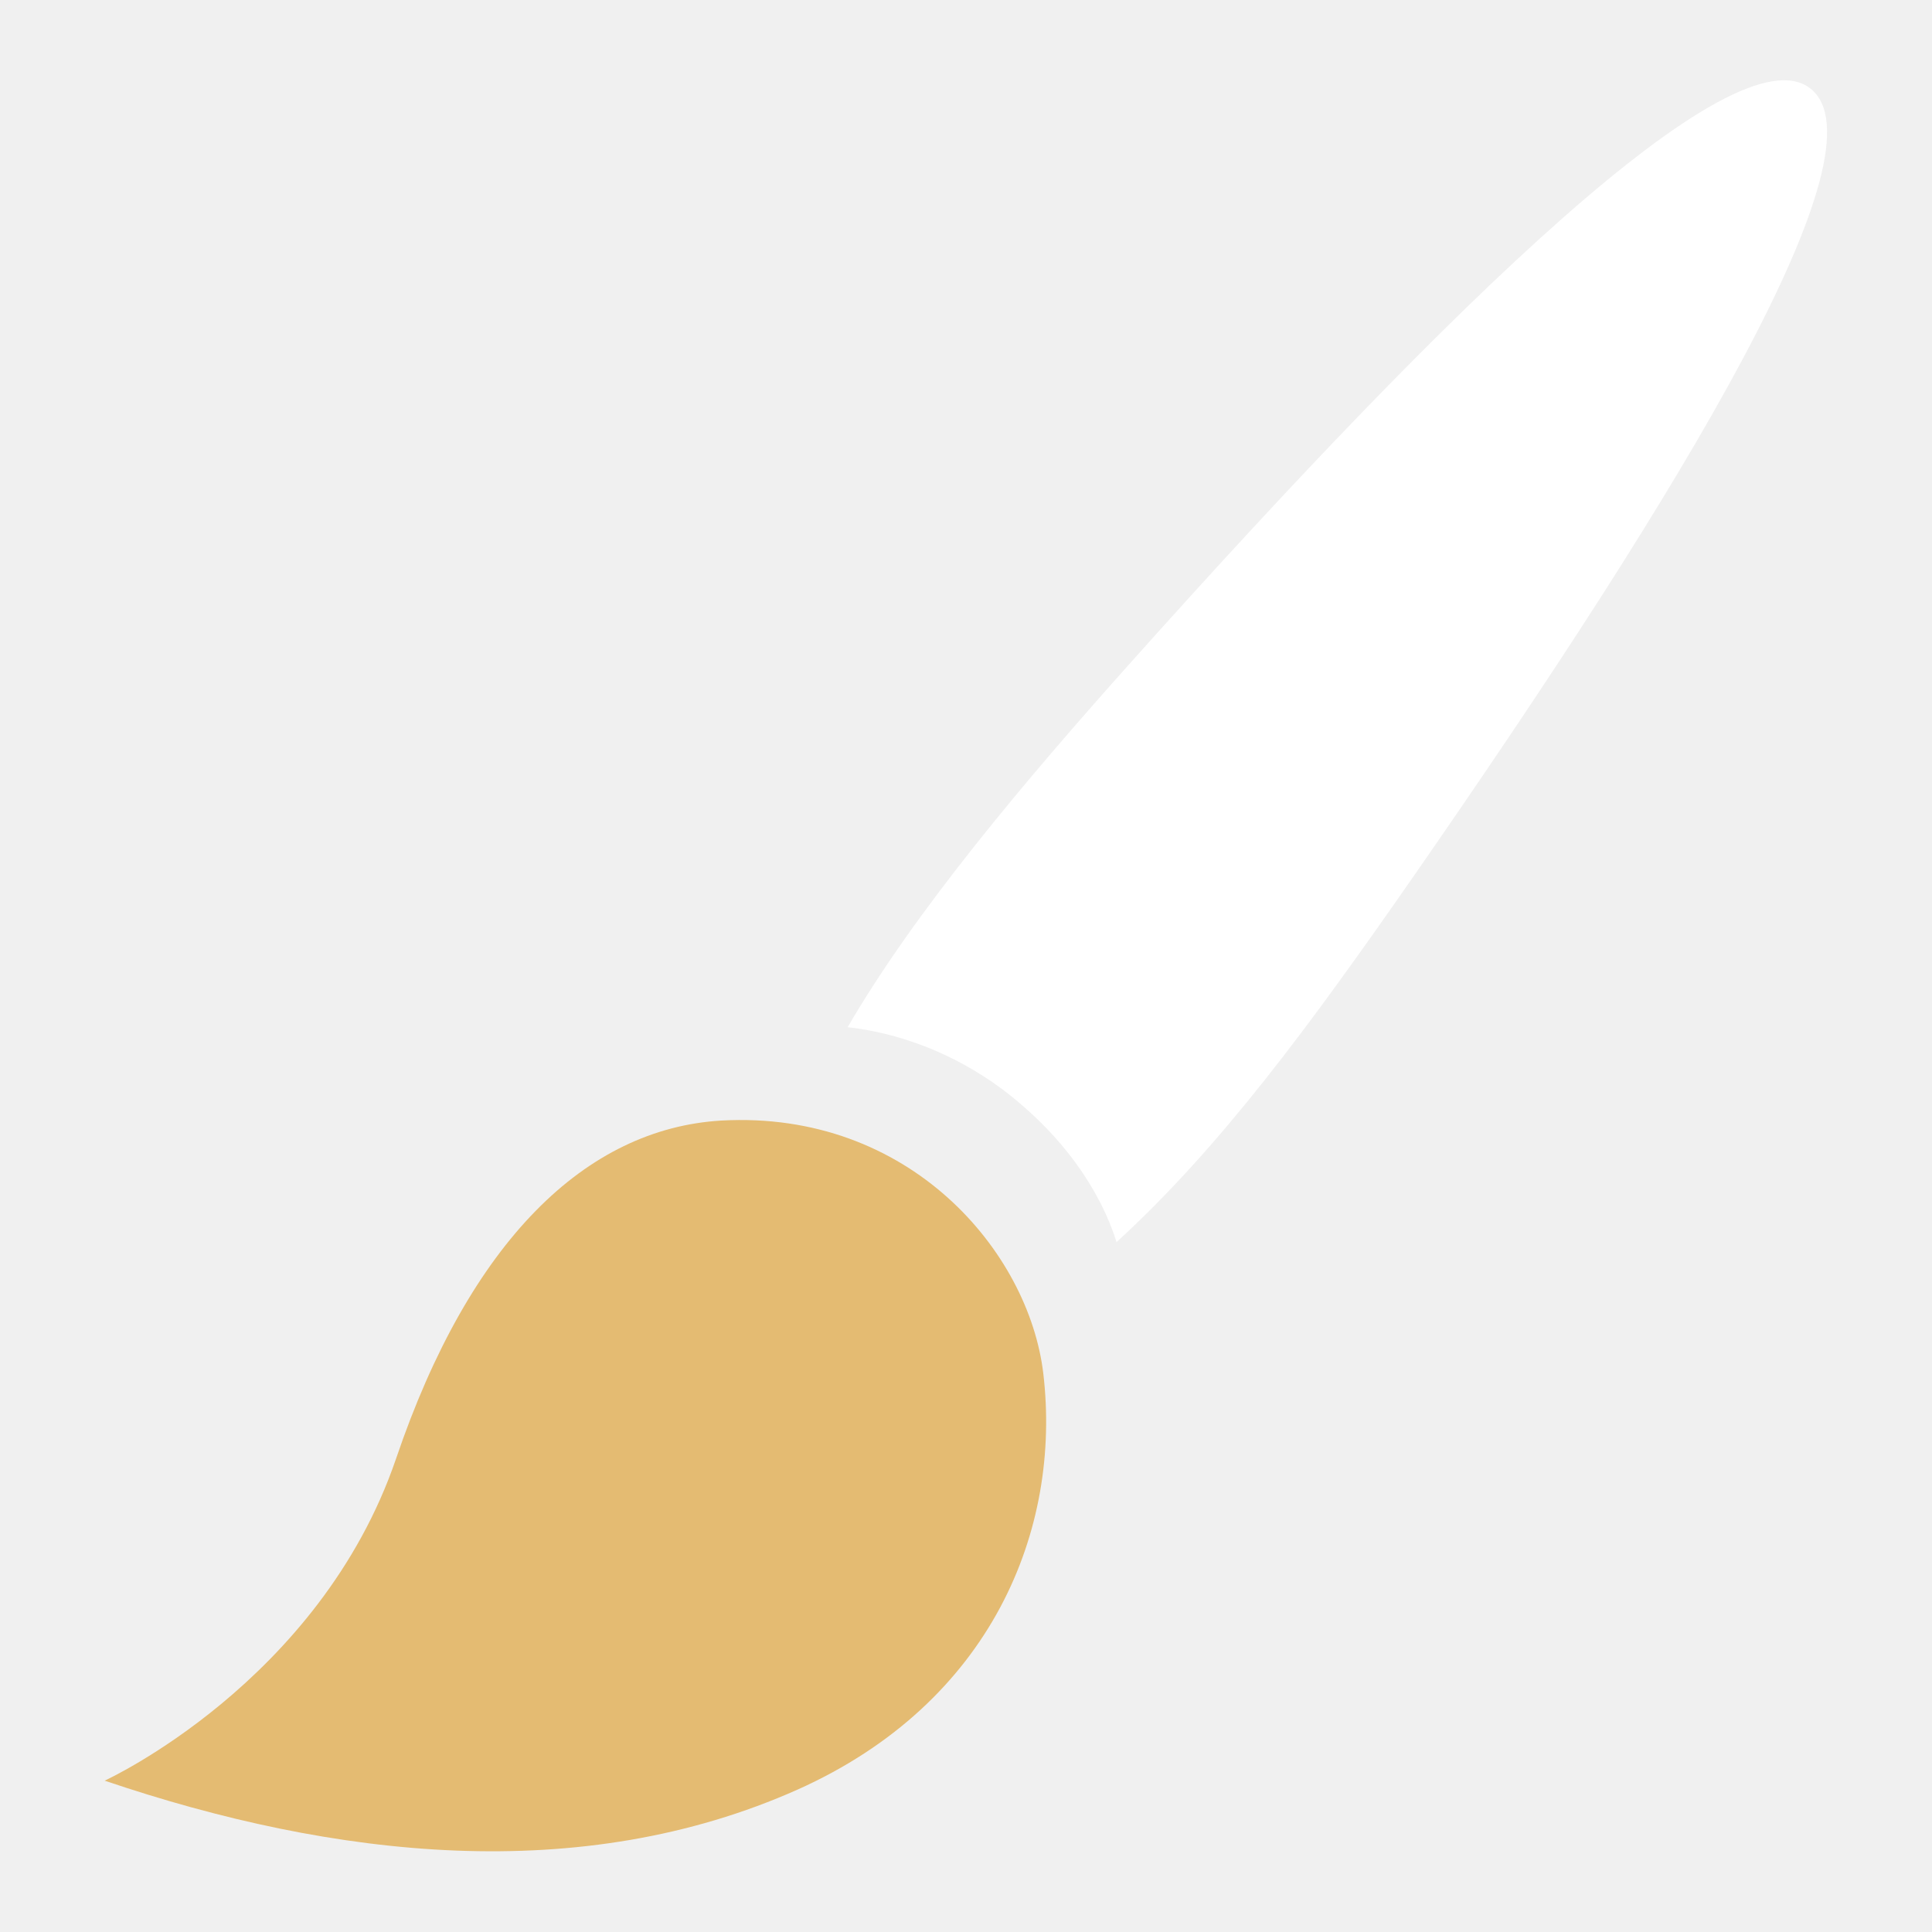
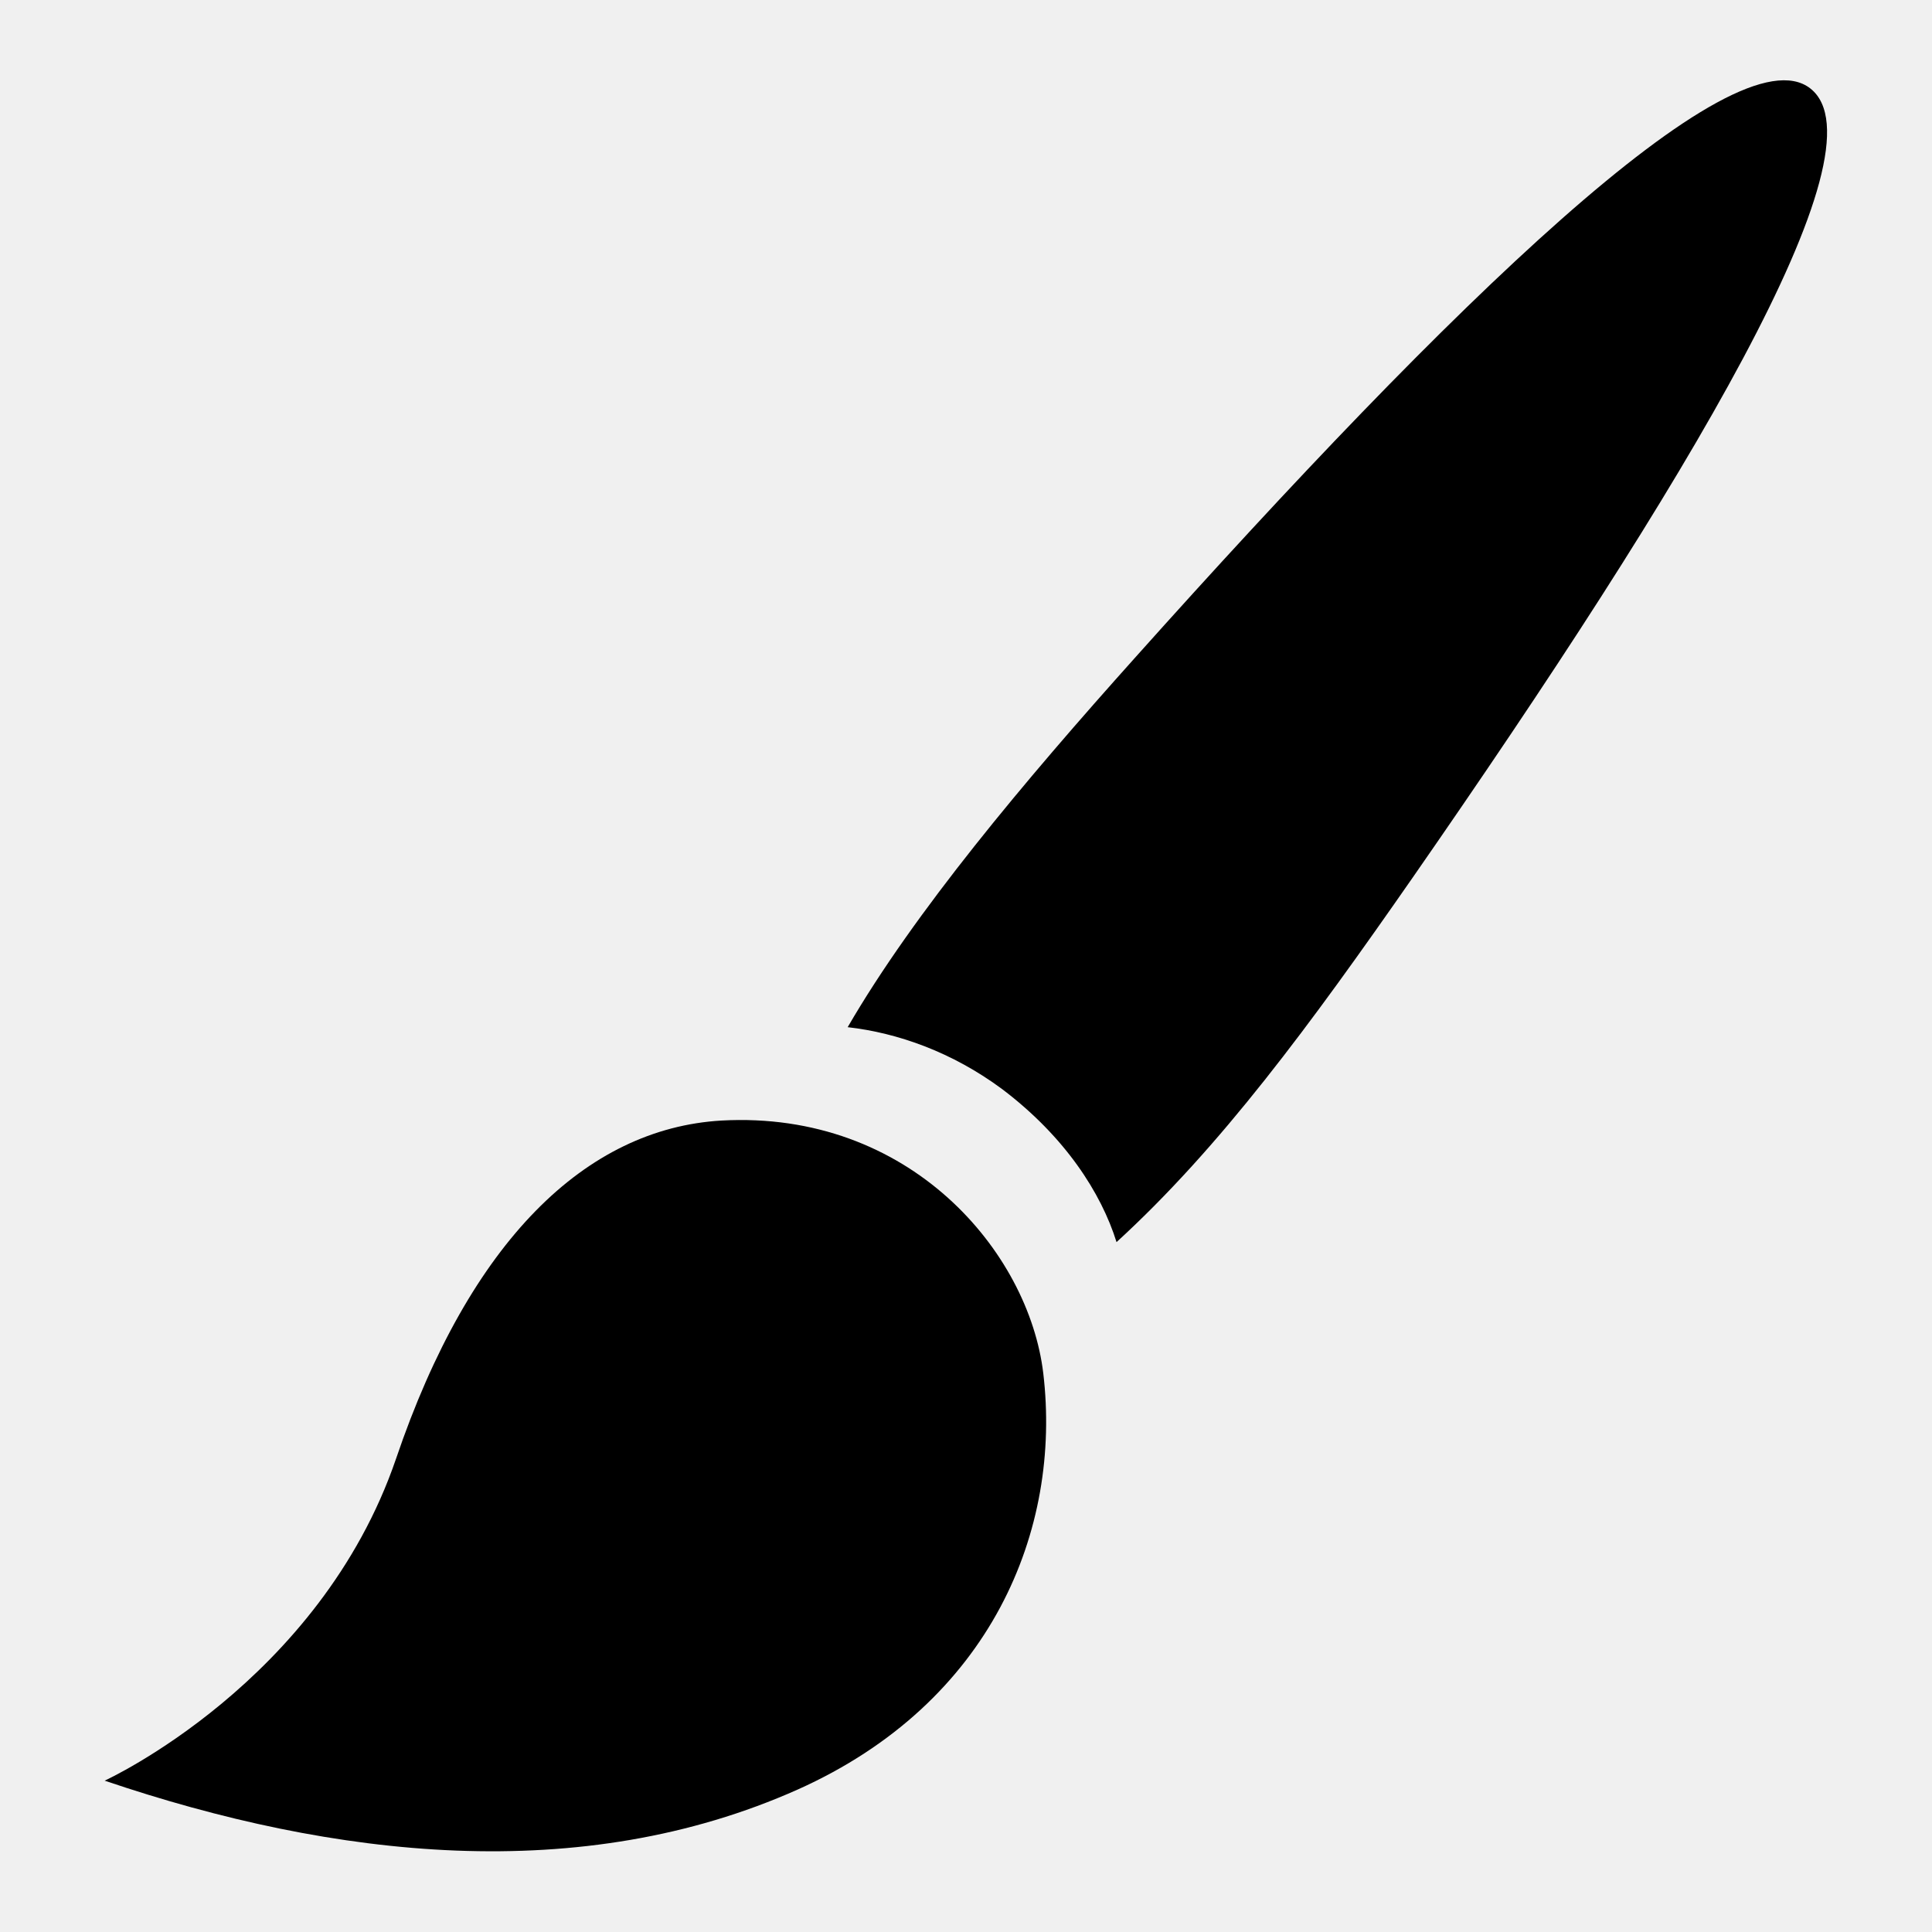
<svg xmlns="http://www.w3.org/2000/svg" viewBox="0 0 24 24">
-   <path fill="#e4bb72" d="M12.96,17.06c-0.18-1.51-1.66-3.27-4-3.14c-1.68,0.1-3.12,1.49-4.04,4.2c-0.95,2.78-3.62,4-3.62,4 c2.86,0.97,5.92,1.31,8.61,0.11C12.32,21.15,13.19,19,12.96,17.06z" />
-   <path fill="#ffffff" d="M22.49,1.1C21.54,0.35,18,3.81,14.1,8.17c-1.38,1.54-2.74,3.16-3.57,4.59c0.62,0.07,1.3,0.31,1.92,0.77c0.78,0.59,1.23,1.29,1.42,1.9c1.29-1.18,2.4-2.69,3.68-4.53C20.94,6.02,23.45,1.86,22.49,1.1z" />
+   <path class="color-raster" d="M12.96,17.06c-0.18-1.51-1.66-3.27-4-3.14c-1.68,0.1-3.12,1.49-4.04,4.2c-0.95,2.78-3.62,4-3.62,4c2.86,0.97,5.92,1.31,8.61,0.11C12.32,21.15,13.19,19,12.96,17.06z" />
+   <path class="color-solid" d="M22.49,1.1C21.54,0.35,18,3.81,14.1,8.17c-1.38,1.54-2.74,3.16-3.57,4.59c0.62,0.07,1.3,0.31,1.92,0.77c0.78,0.59,1.23,1.29,1.42,1.9c1.29-1.18,2.4-2.69,3.68-4.53C20.94,6.02,23.45,1.86,22.49,1.1z" />
</svg>
